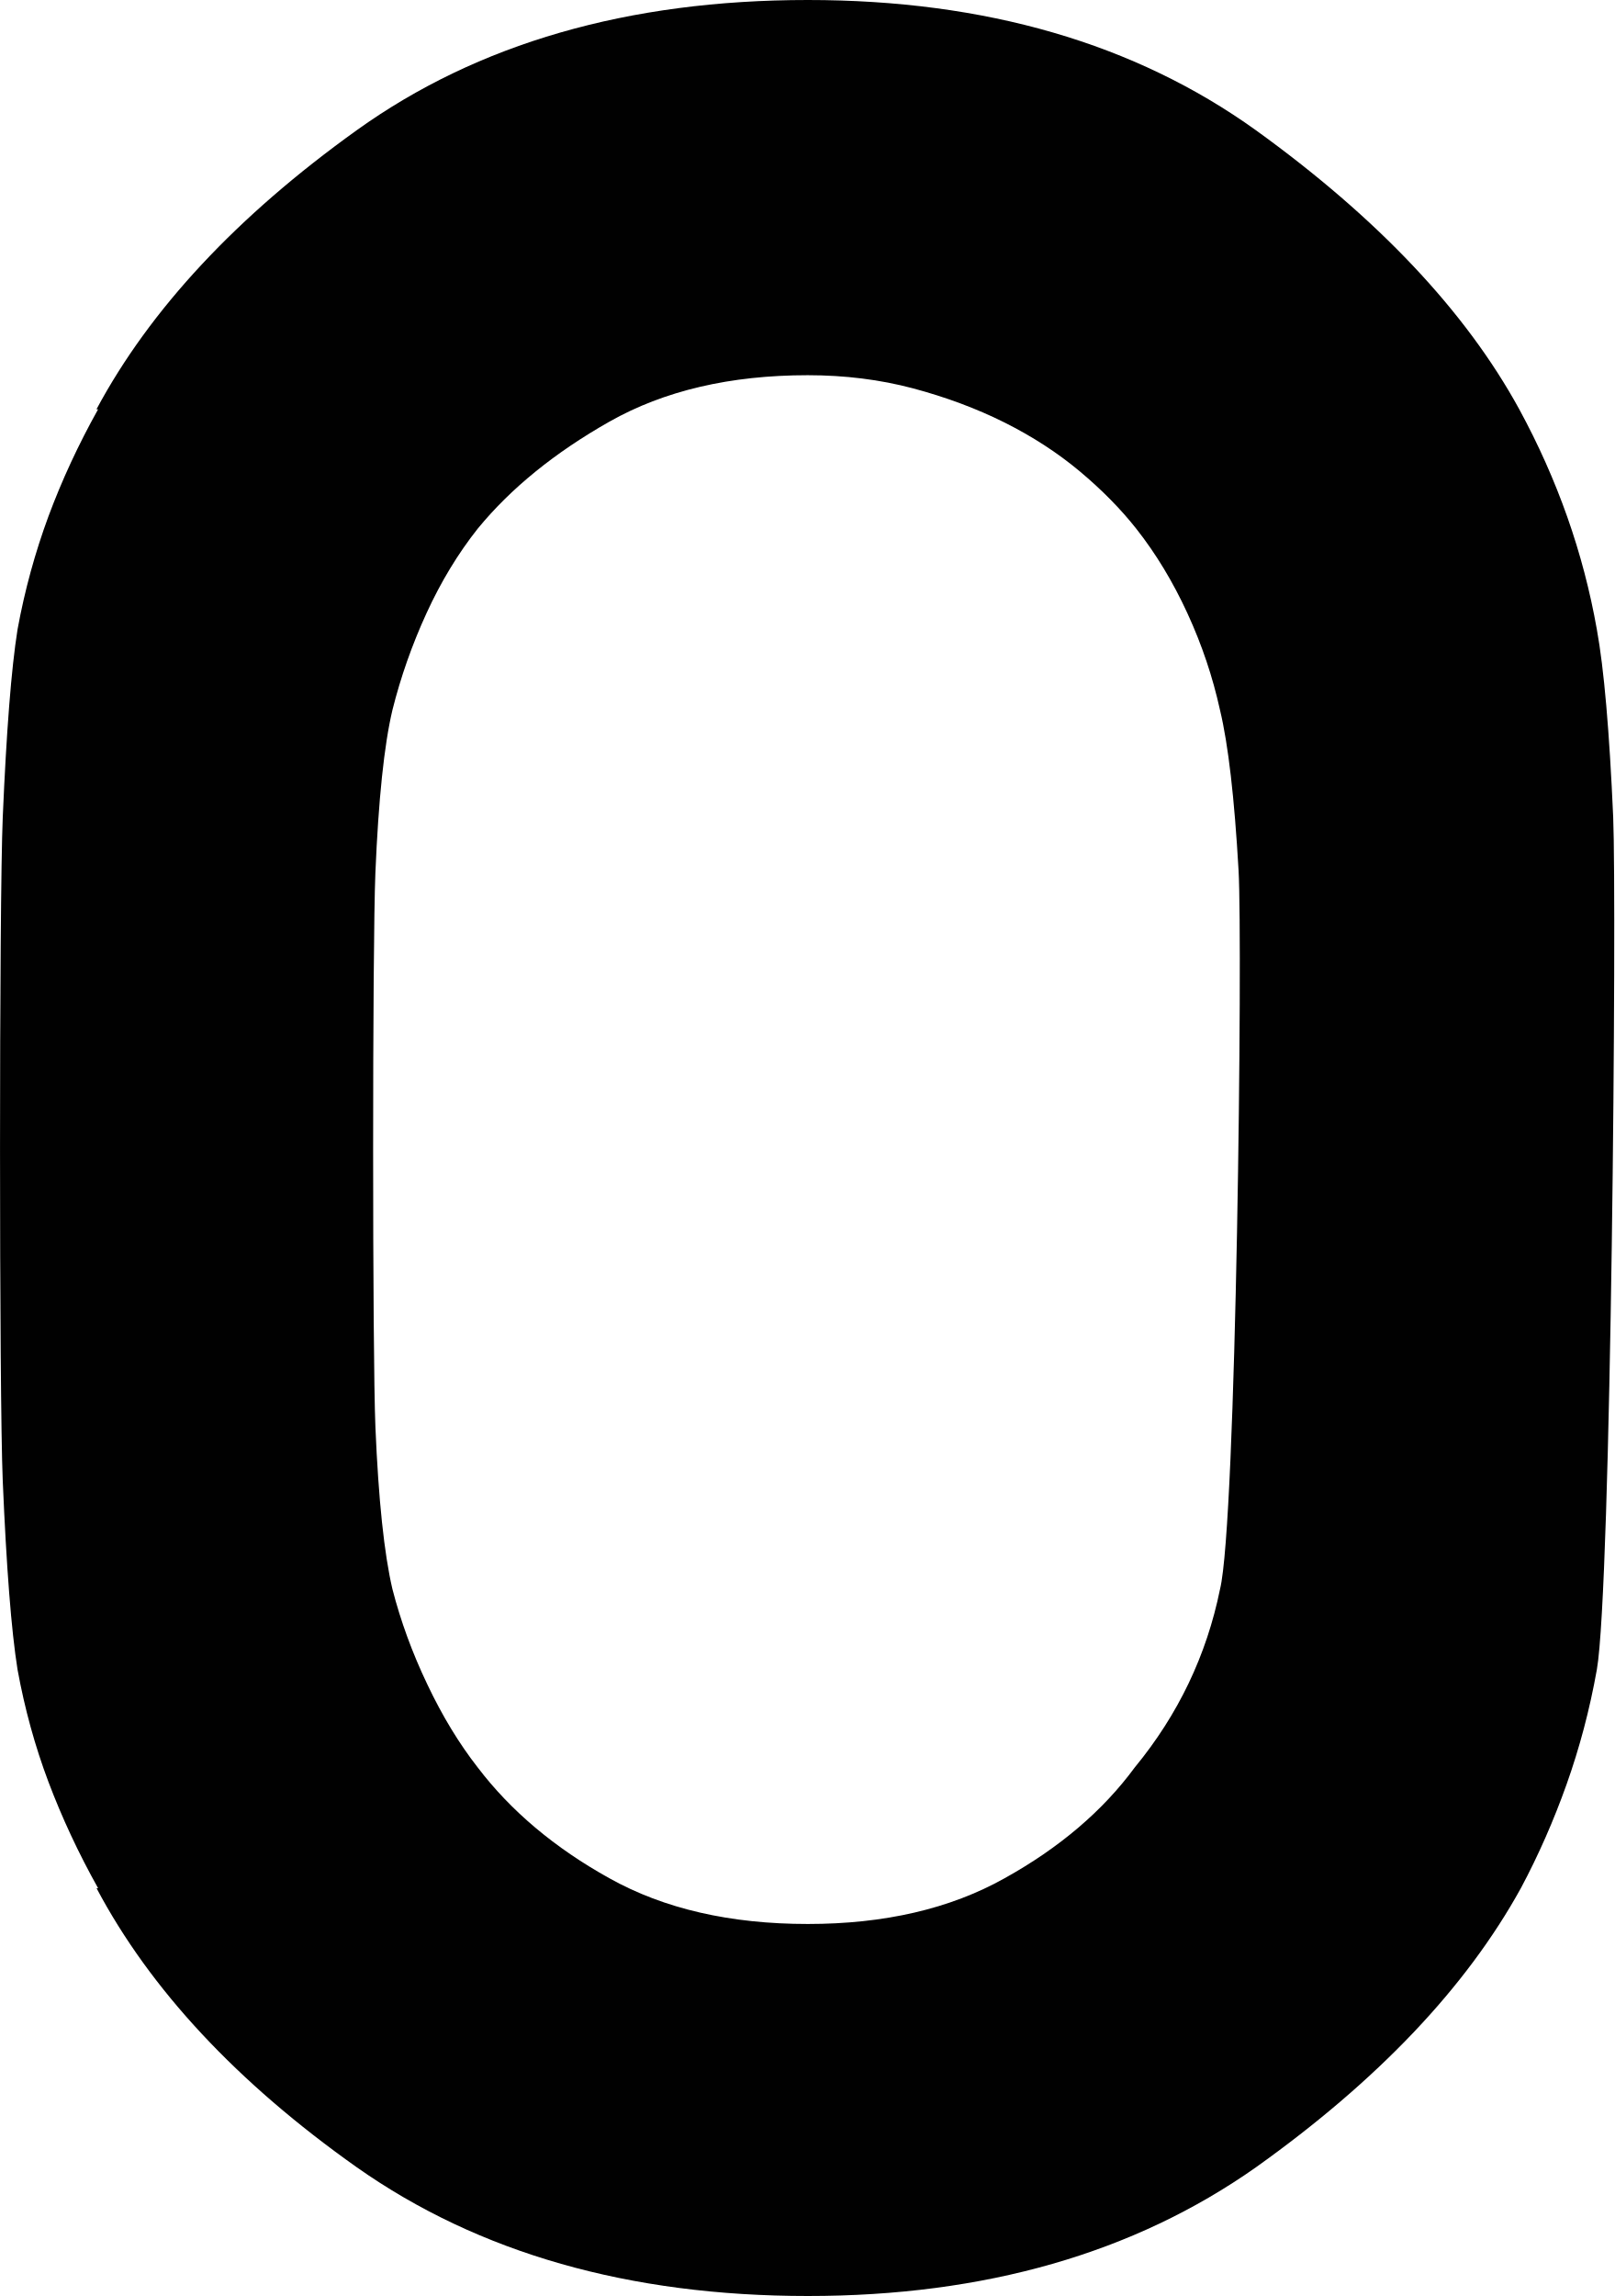
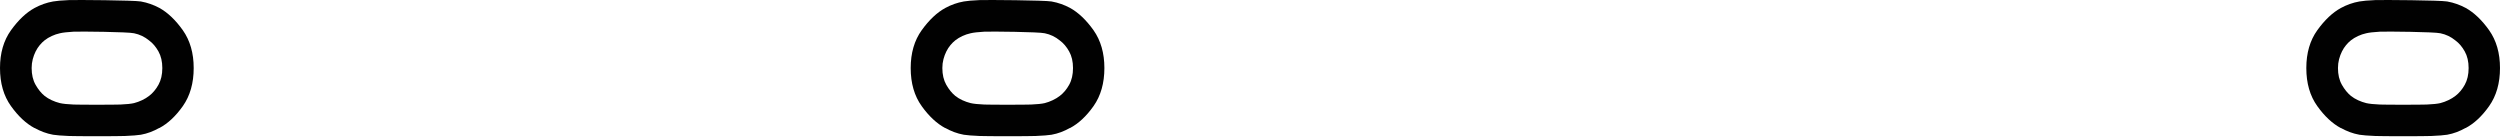
- <svg xmlns="http://www.w3.org/2000/svg" viewBox="0 0 56.221 79.942" enable-background="new 0 0 56.221 79.942">
-   <path fill="#010101" d="M0.096,28.445c0.128-2.986,0.297-5.162,0.515-6.53c0.25-1.368,0.613-2.681,1.078-3.942  c0.468-1.257,1.044-2.5,1.728-3.723H3.36c1.87-3.488,4.894-6.727,9.067-9.718C16.639,1.512,21.874,0,28.136,0  c6.188,0,11.39,1.512,15.601,4.532c4.243,3.061,7.306,6.299,9.176,9.718c1.331,2.449,2.231,5,2.702,7.665  c0.25,1.37,0.438,3.546,0.569,6.53c0.125,2.988-0.065,26.846-0.569,29.688c-0.25,1.402-0.606,2.734-1.054,3.994  c-0.449,1.262-0.979,2.467-1.593,3.617c-1.907,3.457-4.983,6.693-9.229,9.719c-4.245,2.988-9.446,4.479-15.6,4.479  c-6.228,0-11.464-1.492-15.709-4.479c-4.174-2.951-7.197-6.193-9.067-9.719h0.054c-0.686-1.225-1.26-2.459-1.728-3.697  c-0.468-1.242-0.828-2.545-1.078-3.914c-0.218-1.367-0.387-3.555-0.515-6.559C-0.031,48.573-0.031,31.432,0.096,28.445z   M13.075,49.688c0.106,2.535,0.306,4.42,0.593,5.643c0.287,1.115,0.692,2.223,1.216,3.318c0.521,1.098,1.106,2.061,1.755,2.891  c1.15,1.512,2.681,2.801,4.585,3.857c1.908,1.066,4.211,1.592,6.91,1.592c2.662,0,4.949-0.525,6.854-1.592  c1.907-1.059,3.419-2.344,4.532-3.857c1.512-1.836,2.503-3.906,2.971-6.209c0.574-2.303,0.789-22.483,0.646-25.02  c-0.144-2.534-0.361-4.4-0.646-5.585c-0.253-1.151-0.63-2.276-1.137-3.376c-0.505-1.097-1.098-2.076-1.78-2.941  c-0.539-0.683-1.194-1.35-1.968-1.998c-0.775-0.648-1.648-1.213-2.618-1.699c-0.973-0.486-2.035-0.882-3.188-1.19  c-1.153-0.306-2.375-0.458-3.667-0.458c-2.699,0-5.005,0.54-6.91,1.618c-1.907,1.081-3.435,2.322-4.585,3.725  c-0.684,0.863-1.28,1.845-1.783,2.942c-0.504,1.098-0.9,2.225-1.188,3.375c-0.289,1.225-0.486,3.113-0.593,5.667  C12.969,32.945,12.969,47.149,13.075,49.688z" />
+ <svg xmlns="http://www.w3.org/2000/svg" viewBox="0 0 1031.814 56.22" enable-background="0 0 1031.814 56.22">
+   <path fill="#010101" d="M28.448,56.125c-2.988-0.128-5.162-0.297-6.53-0.515c-1.368-0.25-2.683-0.613-3.942-1.078  c-1.26-0.466-2.5-1.04-3.725-1.725v0.053c-3.488-1.87-6.727-4.894-9.715-9.067C1.512,39.582,0,34.346,0,28.085  c0-6.188,1.512-11.39,4.535-15.601c3.058-4.243,6.299-7.306,9.715-9.176c2.449-1.331,5.005-2.231,7.667-2.702  c1.366-0.25,3.542-0.438,6.53-0.569c2.989-0.125,26.846,0.065,29.691,0.569c1.4,0.25,2.736,0.606,3.993,1.054  c1.259,0.449,2.465,0.979,3.616,1.593c3.456,1.907,6.695,4.983,9.716,9.229c2.986,4.245,4.479,9.446,4.479,15.6  c0,6.227-1.493,11.463-4.479,15.708c-2.952,4.174-6.19,7.197-9.716,9.067v-0.054c-1.225,0.686-2.458,1.26-3.699,1.728  s-2.544,0.828-3.91,1.078c-1.371,0.218-3.556,0.387-6.561,0.515C48.576,56.251,31.434,56.251,28.448,56.125z M49.689,43.145  c2.537-0.106,4.419-0.306,5.641-0.593c1.116-0.287,2.225-0.692,3.322-1.216c1.098-0.521,2.061-1.106,2.889-1.755  c1.512-1.15,2.796-2.681,3.859-4.585c1.062-1.905,1.593-4.211,1.593-6.91c0-2.662-0.53-4.949-1.593-6.854s-2.347-3.419-3.859-4.532  c-1.836-1.512-3.905-2.503-6.211-2.971c-2.301-0.574-22.482-0.789-25.019-0.646s-4.398,0.361-5.586,0.646  c-1.15,0.253-2.275,0.63-3.375,1.137c-1.095,0.505-2.077,1.098-2.942,1.78c-0.685,0.539-1.35,1.194-1.998,1.968  c-0.648,0.775-1.215,1.648-1.702,2.618c-0.486,0.973-0.879,2.035-1.188,3.188c-0.306,1.153-0.458,2.375-0.458,3.667  c0,2.699,0.542,5.004,1.621,6.91c1.079,1.907,2.319,3.435,3.725,4.585c0.863,0.684,1.845,1.28,2.942,1.783  c1.1,0.504,2.222,0.9,3.375,1.188c1.225,0.289,3.113,0.486,5.669,0.593C32.946,43.251,47.15,43.251,49.689,43.145z" />
+   <path fill="#010101" d="M404.313,56.125c-2.986-0.128-5.162-0.297-6.53-0.515c-1.368-0.25-2.681-0.613-3.942-1.078  c-1.257-0.468-2.5-1.044-3.723-1.728v0.056c-3.488-1.87-6.727-4.894-9.718-9.067c-3.021-4.211-4.532-9.446-4.532-15.708  c0-6.188,1.512-11.39,4.532-15.601c3.061-4.243,6.299-7.306,9.718-9.176c2.449-1.331,5-2.231,7.665-2.702  c1.37-0.25,3.546-0.438,6.53-0.569c2.988-0.125,26.846,0.065,29.688,0.569c1.402,0.25,2.733,0.606,3.993,1.054  c1.262,0.449,2.468,0.979,3.618,1.593c3.456,1.907,6.692,4.983,9.718,9.229c2.988,4.245,4.479,9.446,4.479,15.6  c0,6.227-1.493,11.463-4.479,15.708c-2.951,4.174-6.192,7.197-9.718,9.067v-0.054c-1.225,0.686-2.459,1.26-3.697,1.728  c-1.243,0.468-2.546,0.828-3.914,1.078c-1.368,0.218-3.556,0.387-6.559,0.515C424.441,56.251,407.3,56.251,404.313,56.125z   M425.557,43.145c2.535-0.106,4.42-0.306,5.642-0.593c1.116-0.287,2.223-0.692,3.319-1.216c1.098-0.521,2.061-1.106,2.89-1.755  c1.512-1.15,2.801-2.681,3.858-4.585c1.065-1.908,1.591-4.211,1.591-6.91c0-2.662-0.525-4.949-1.591-6.854  c-1.06-1.907-2.345-3.419-3.858-4.532c-1.836-1.512-3.905-2.503-6.209-2.971c-2.303-0.574-22.482-0.789-25.02-0.646  c-2.534,0.144-4.4,0.361-5.585,0.646c-1.151,0.253-2.276,0.63-3.376,1.137c-1.097,0.505-2.076,1.098-2.941,1.78  c-0.683,0.539-1.35,1.194-1.998,1.968c-0.648,0.775-1.213,1.648-1.699,2.618c-0.486,0.973-0.882,2.035-1.19,3.188  c-0.306,1.153-0.458,2.375-0.458,3.667c0,2.699,0.54,5.004,1.618,6.91c1.081,1.907,2.322,3.435,3.725,4.585  c0.863,0.684,1.845,1.28,2.942,1.783c1.098,0.504,2.225,0.9,3.375,1.188c1.225,0.289,3.113,0.486,5.667,0.593  C408.813,43.251,423.018,43.251,425.557,43.145z" />
+   <path fill="#010101" d="M980.32,56.125c-2.99-0.128-5.162-0.297-6.533-0.515c-1.365-0.25-2.682-0.613-3.939-1.078  c-1.258-0.468-2.5-1.044-3.725-1.728v0.056c-3.492-1.87-6.729-4.894-9.717-9.067c-3.023-4.211-4.531-9.446-4.531-15.708  c0-6.188,1.512-11.39,4.531-15.601c3.061-4.243,6.299-7.306,9.717-9.176c2.445-1.331,5-2.231,7.662-2.702  c1.373-0.25,3.545-0.438,6.531-0.569c2.988-0.125,26.846,0.065,29.689,0.569c1.402,0.25,2.734,0.606,3.996,1.054  c1.258,0.449,2.465,0.979,3.615,1.593c3.453,1.907,6.691,4.983,9.715,9.229c2.986,4.245,4.482,9.446,4.482,15.6  c0,6.227-1.496,11.463-4.482,15.708c-2.949,4.174-6.189,7.197-9.715,9.067v-0.054c-1.225,0.686-2.459,1.26-3.697,1.728  c-1.242,0.468-2.547,0.828-3.914,1.078c-1.369,0.218-3.557,0.387-6.559,0.515C1000.445,56.251,983.308,56.251,980.32,56.125z   M1001.56,43.145c2.535-0.106,4.42-0.306,5.639-0.593c1.119-0.287,2.225-0.692,3.322-1.216c1.098-0.521,2.061-1.106,2.891-1.755  c1.512-1.15,2.799-2.681,3.857-4.585c1.062-1.908,1.592-4.211,1.592-6.91c0-2.662-0.529-4.949-1.592-6.854  c-1.061-1.907-2.342-3.419-3.857-4.532c-1.838-1.512-3.904-2.503-6.209-2.971c-2.303-0.574-22.48-0.789-25.018-0.646  c-2.535,0.144-4.4,0.361-5.586,0.646c-1.15,0.253-2.273,0.63-3.375,1.137c-1.096,0.505-2.078,1.098-2.943,1.78  c-0.682,0.539-1.35,1.194-1.996,1.968c-0.645,0.775-1.211,1.648-1.697,2.618c-0.488,0.973-0.883,2.035-1.189,3.188  c-0.305,1.153-0.459,2.375-0.459,3.667c0,2.699,0.539,5.004,1.621,6.91c1.08,1.907,2.324,3.435,3.725,4.585  c0.865,0.684,1.844,1.28,2.941,1.783c1.1,0.504,2.225,0.9,3.375,1.188c1.225,0.289,3.113,0.486,5.668,0.593  C984.816,43.251,999.021,43.251,1001.56,43.145z" />
</svg>
